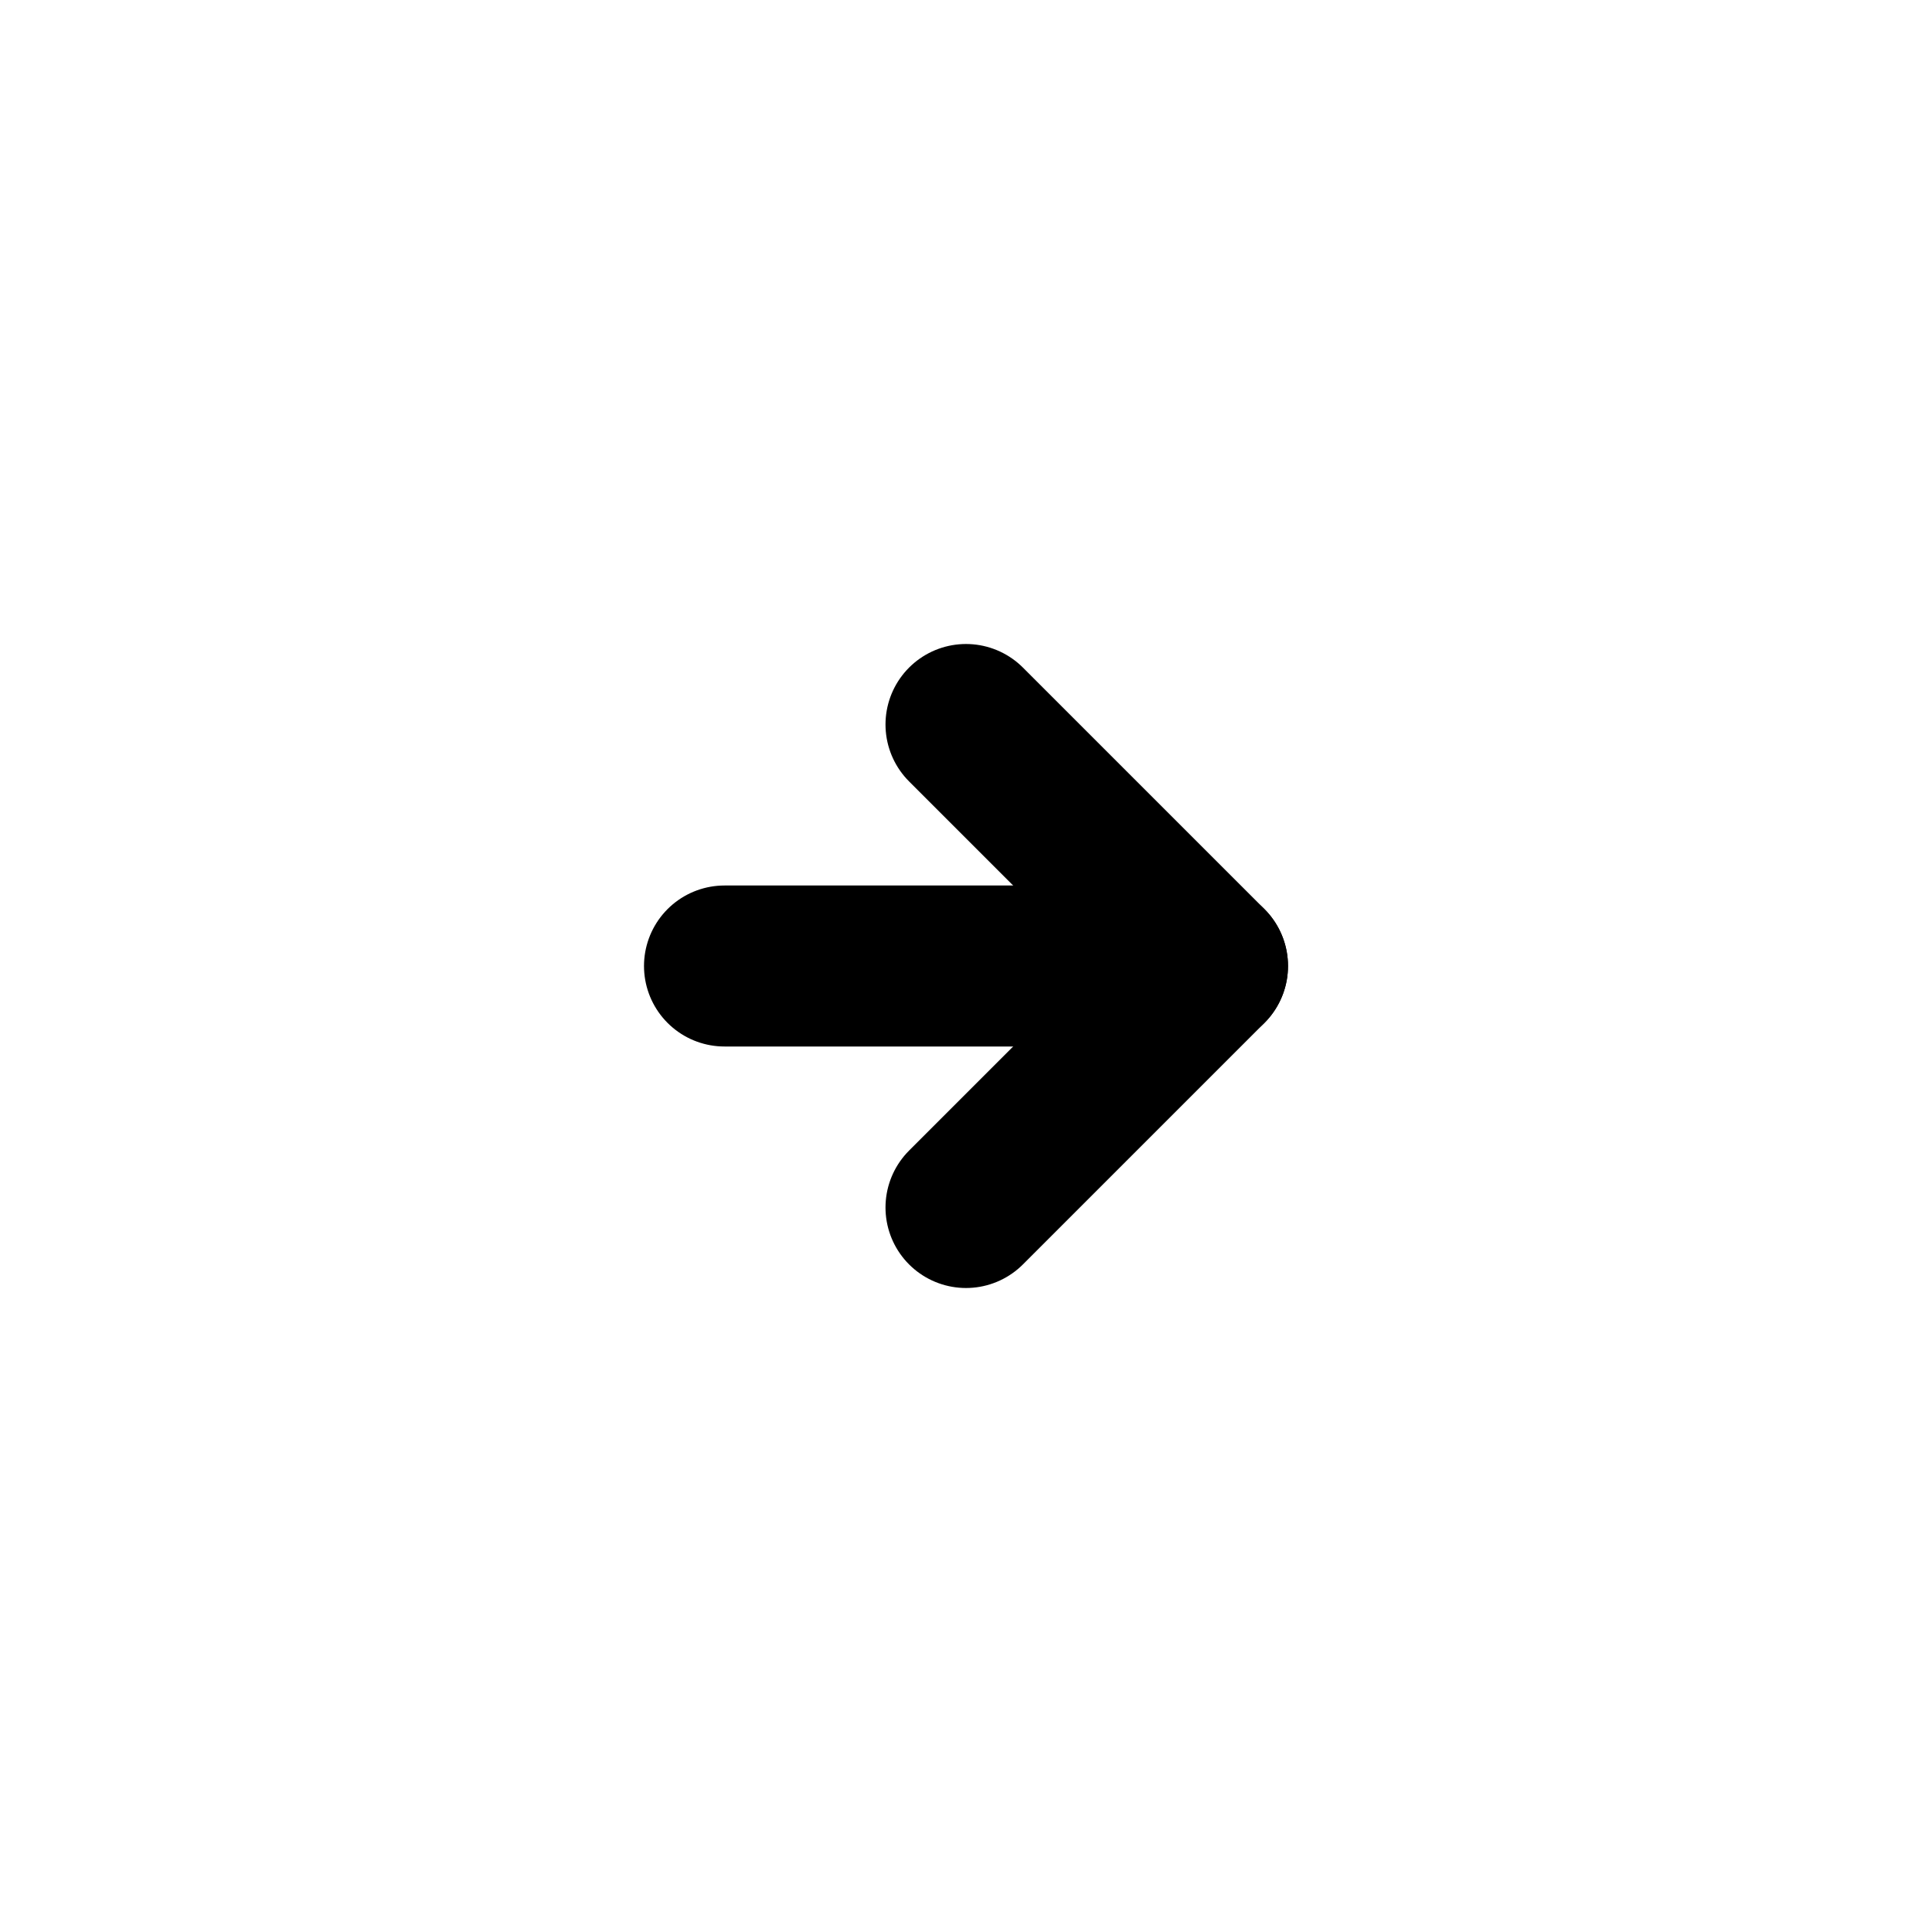
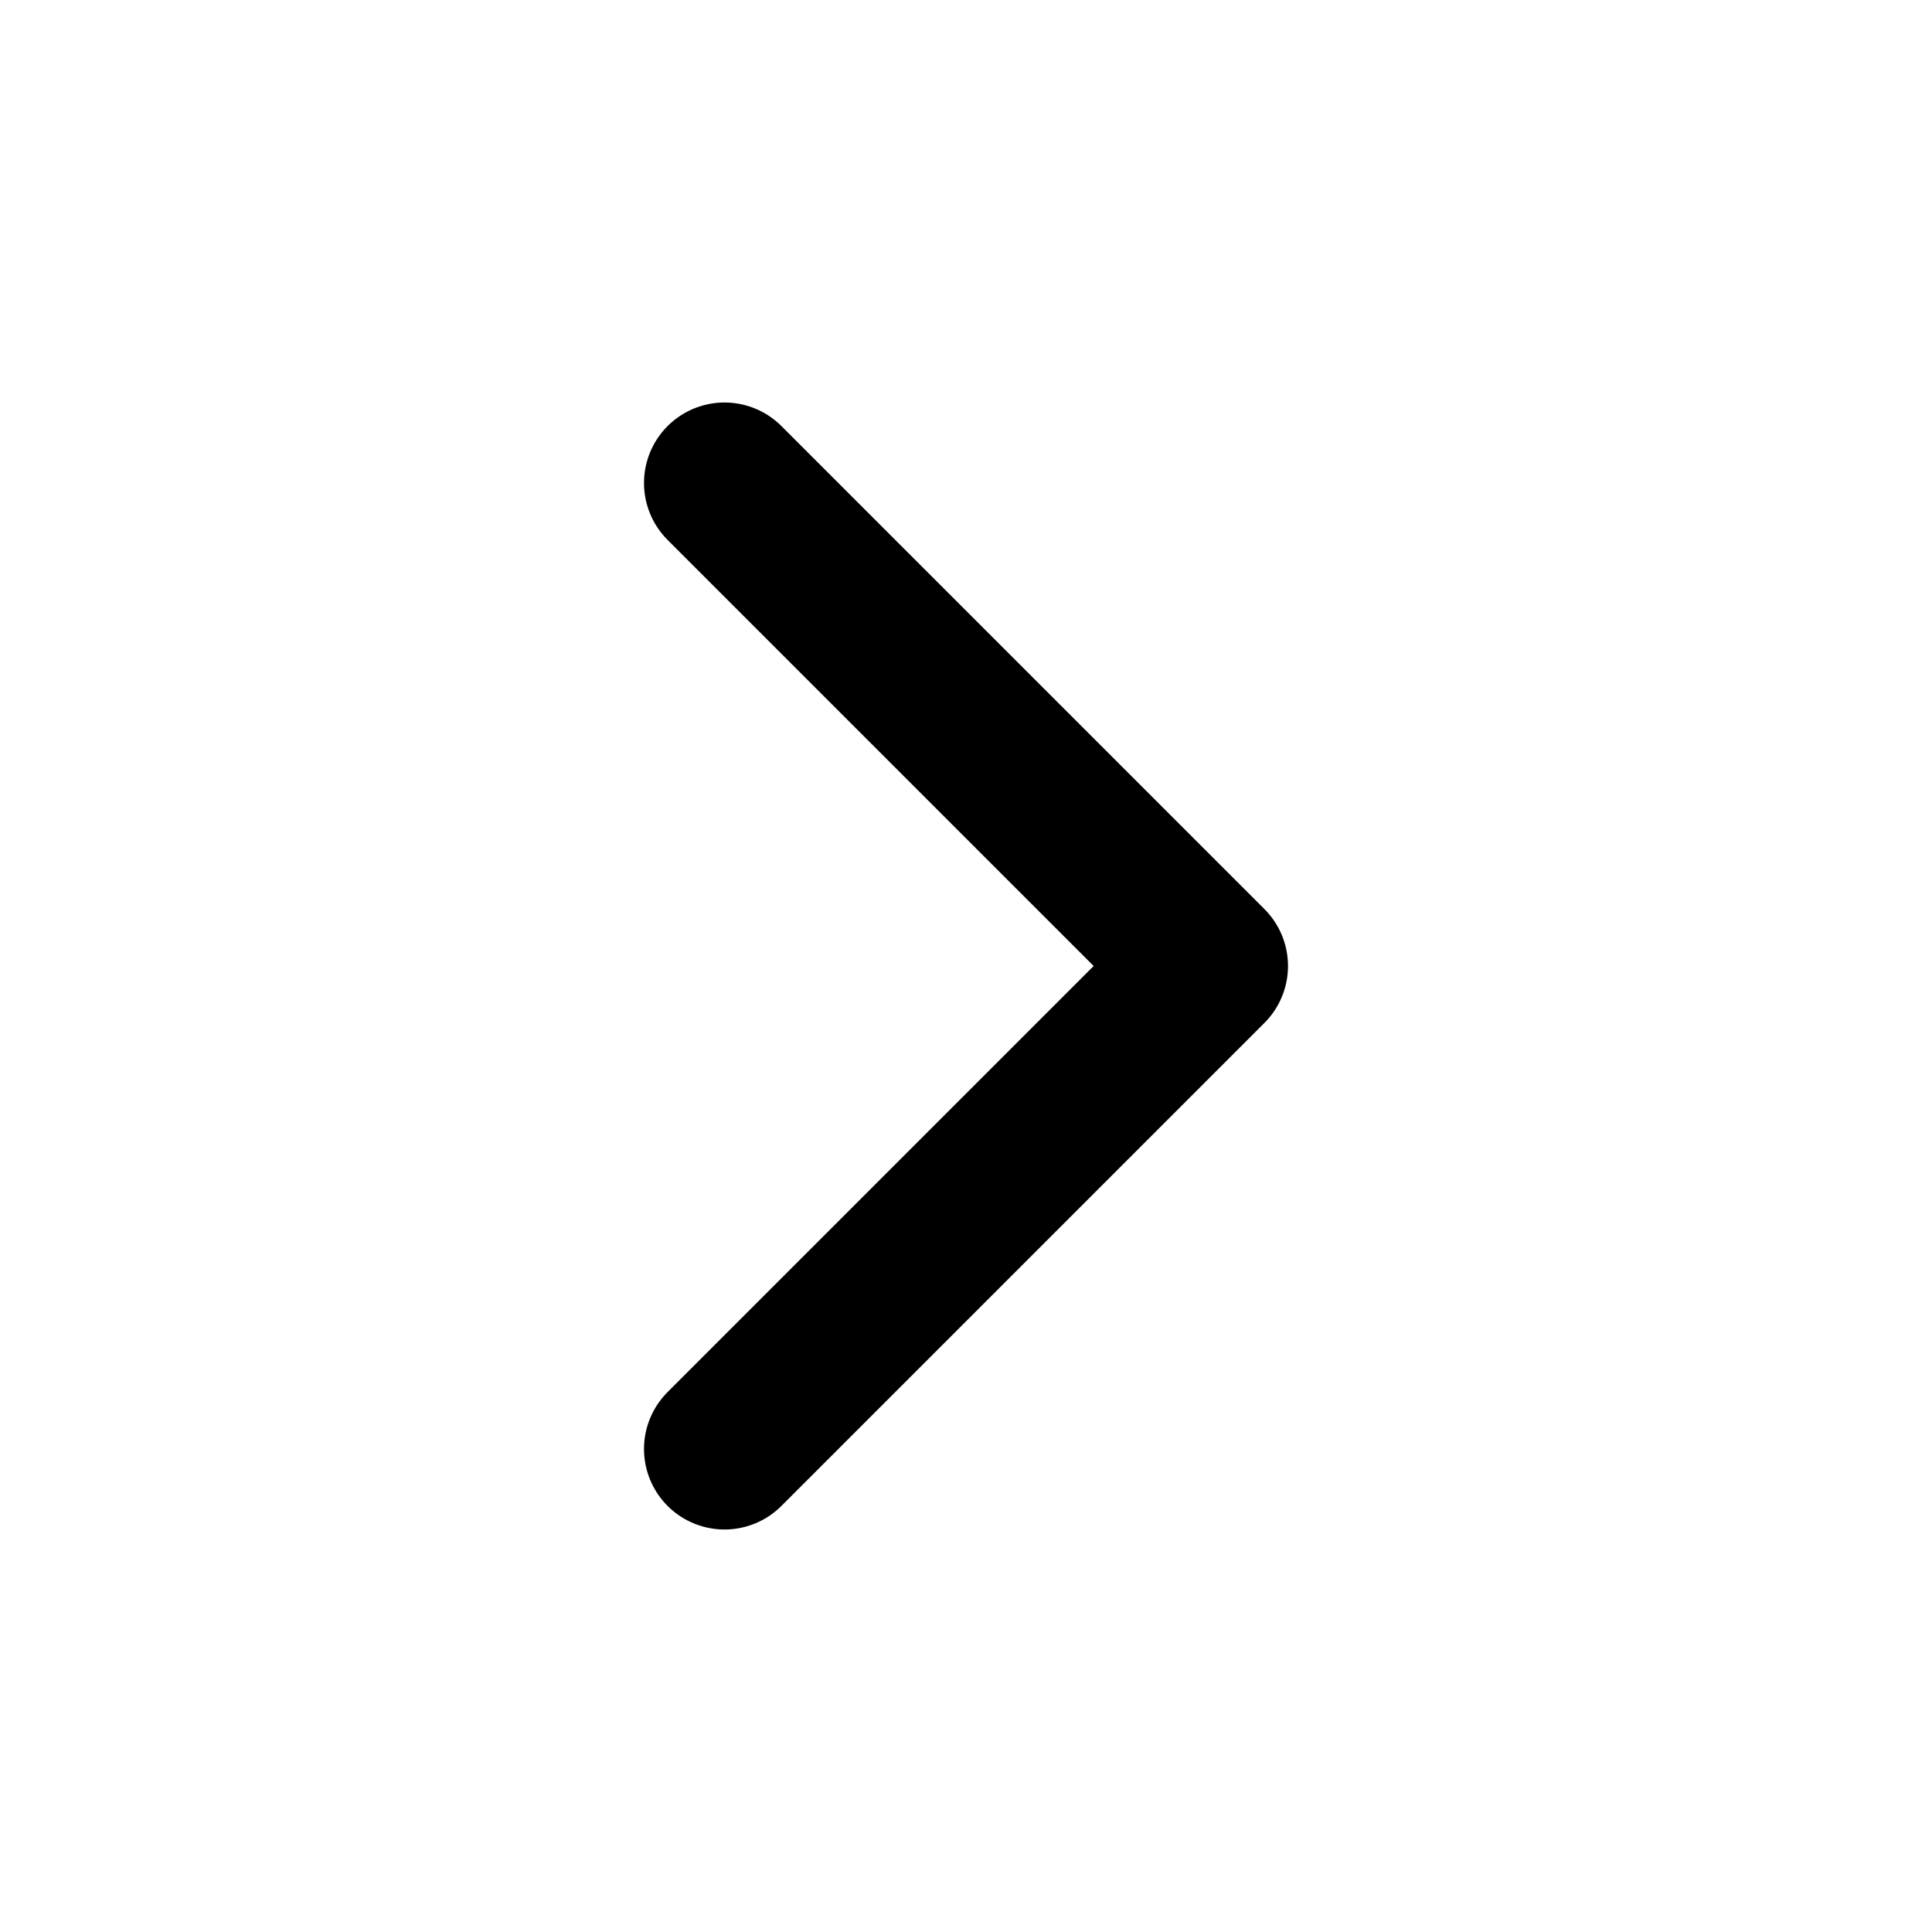
- <svg xmlns="http://www.w3.org/2000/svg" width="24" height="24" viewBox="0 0 24 24" fill="none" stroke="currentColor" stroke-width="2" stroke-linecap="round" stroke-linejoin="round">
-   <line x1="9" y1="12" x2="15" y2="12" />
-   <polyline points="12 15 15 12 12 9" />
+ <svg xmlns="http://www.w3.org/2000/svg" width="24" height="24" viewBox="0 0 24 24" fill="none" stroke="currentColor" stroke-width="2" stroke-linecap="round" stroke-linejoin="round" class="icon icon-tabler icons-tabler-outline icon-tabler-chevron-right">
+   <path stroke="none" d="M0 0h24v24H0z" fill="none" />
+   <path d="M9 6l6 6l-6 6" />
</svg>
